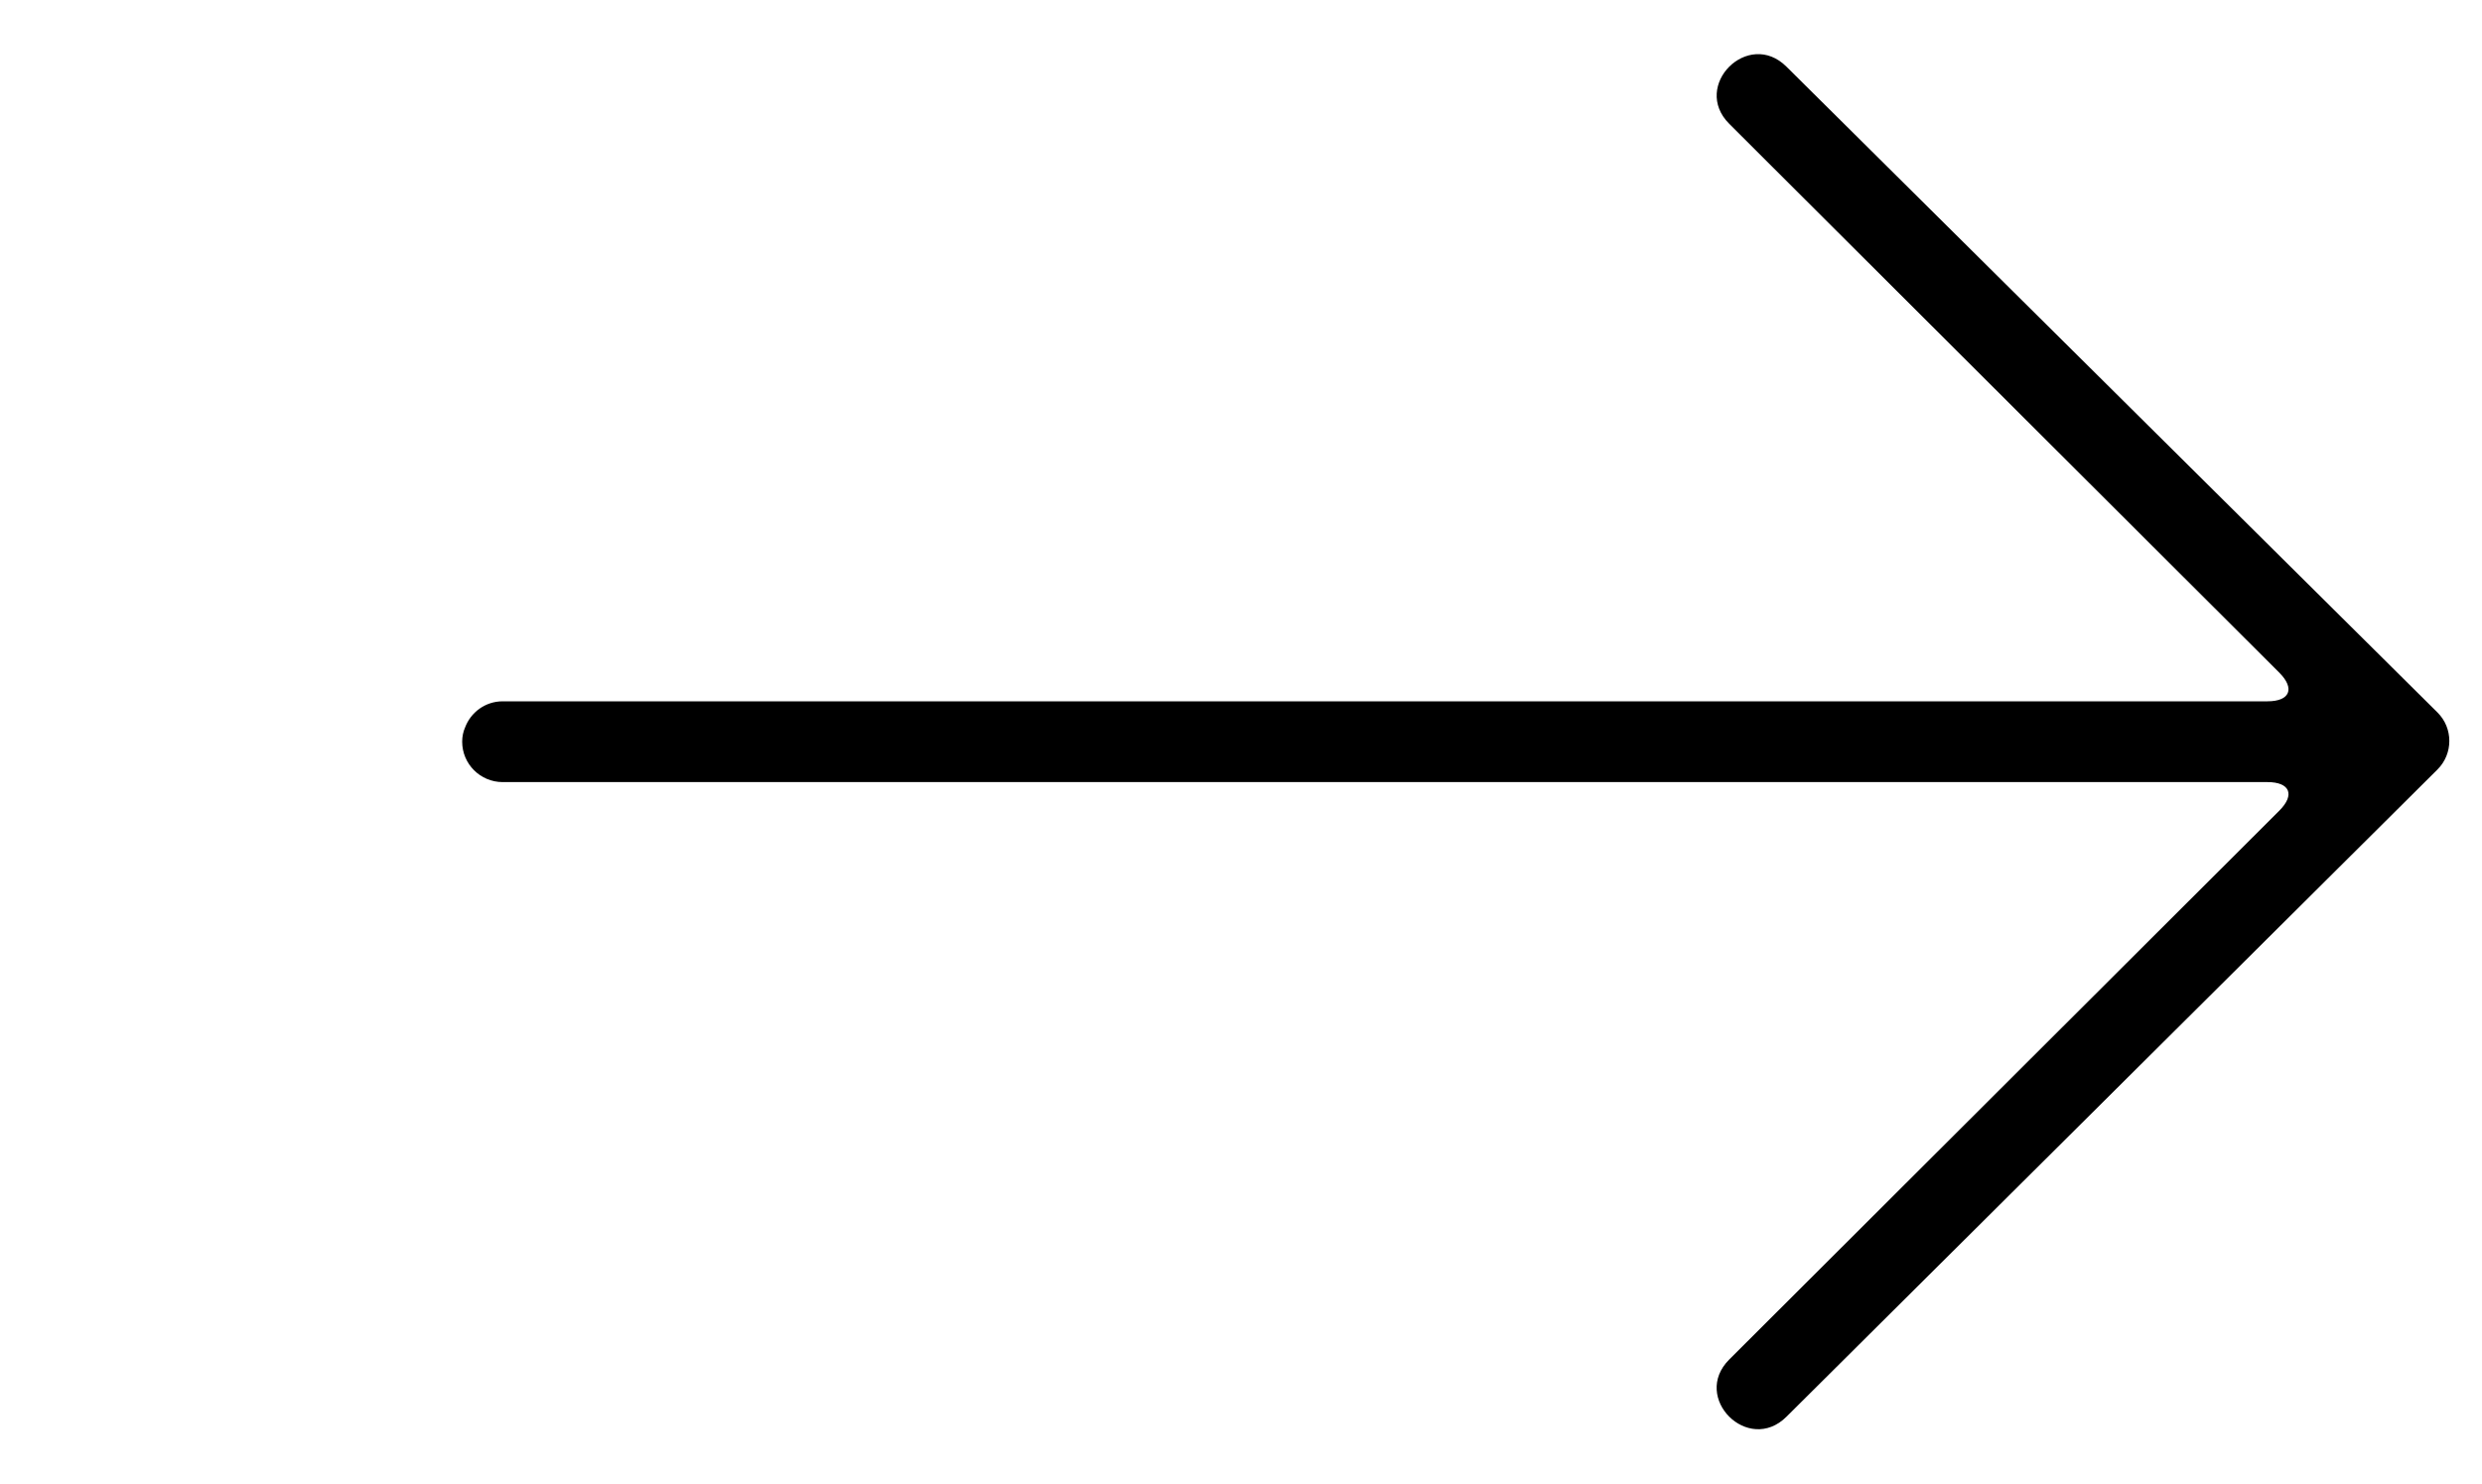
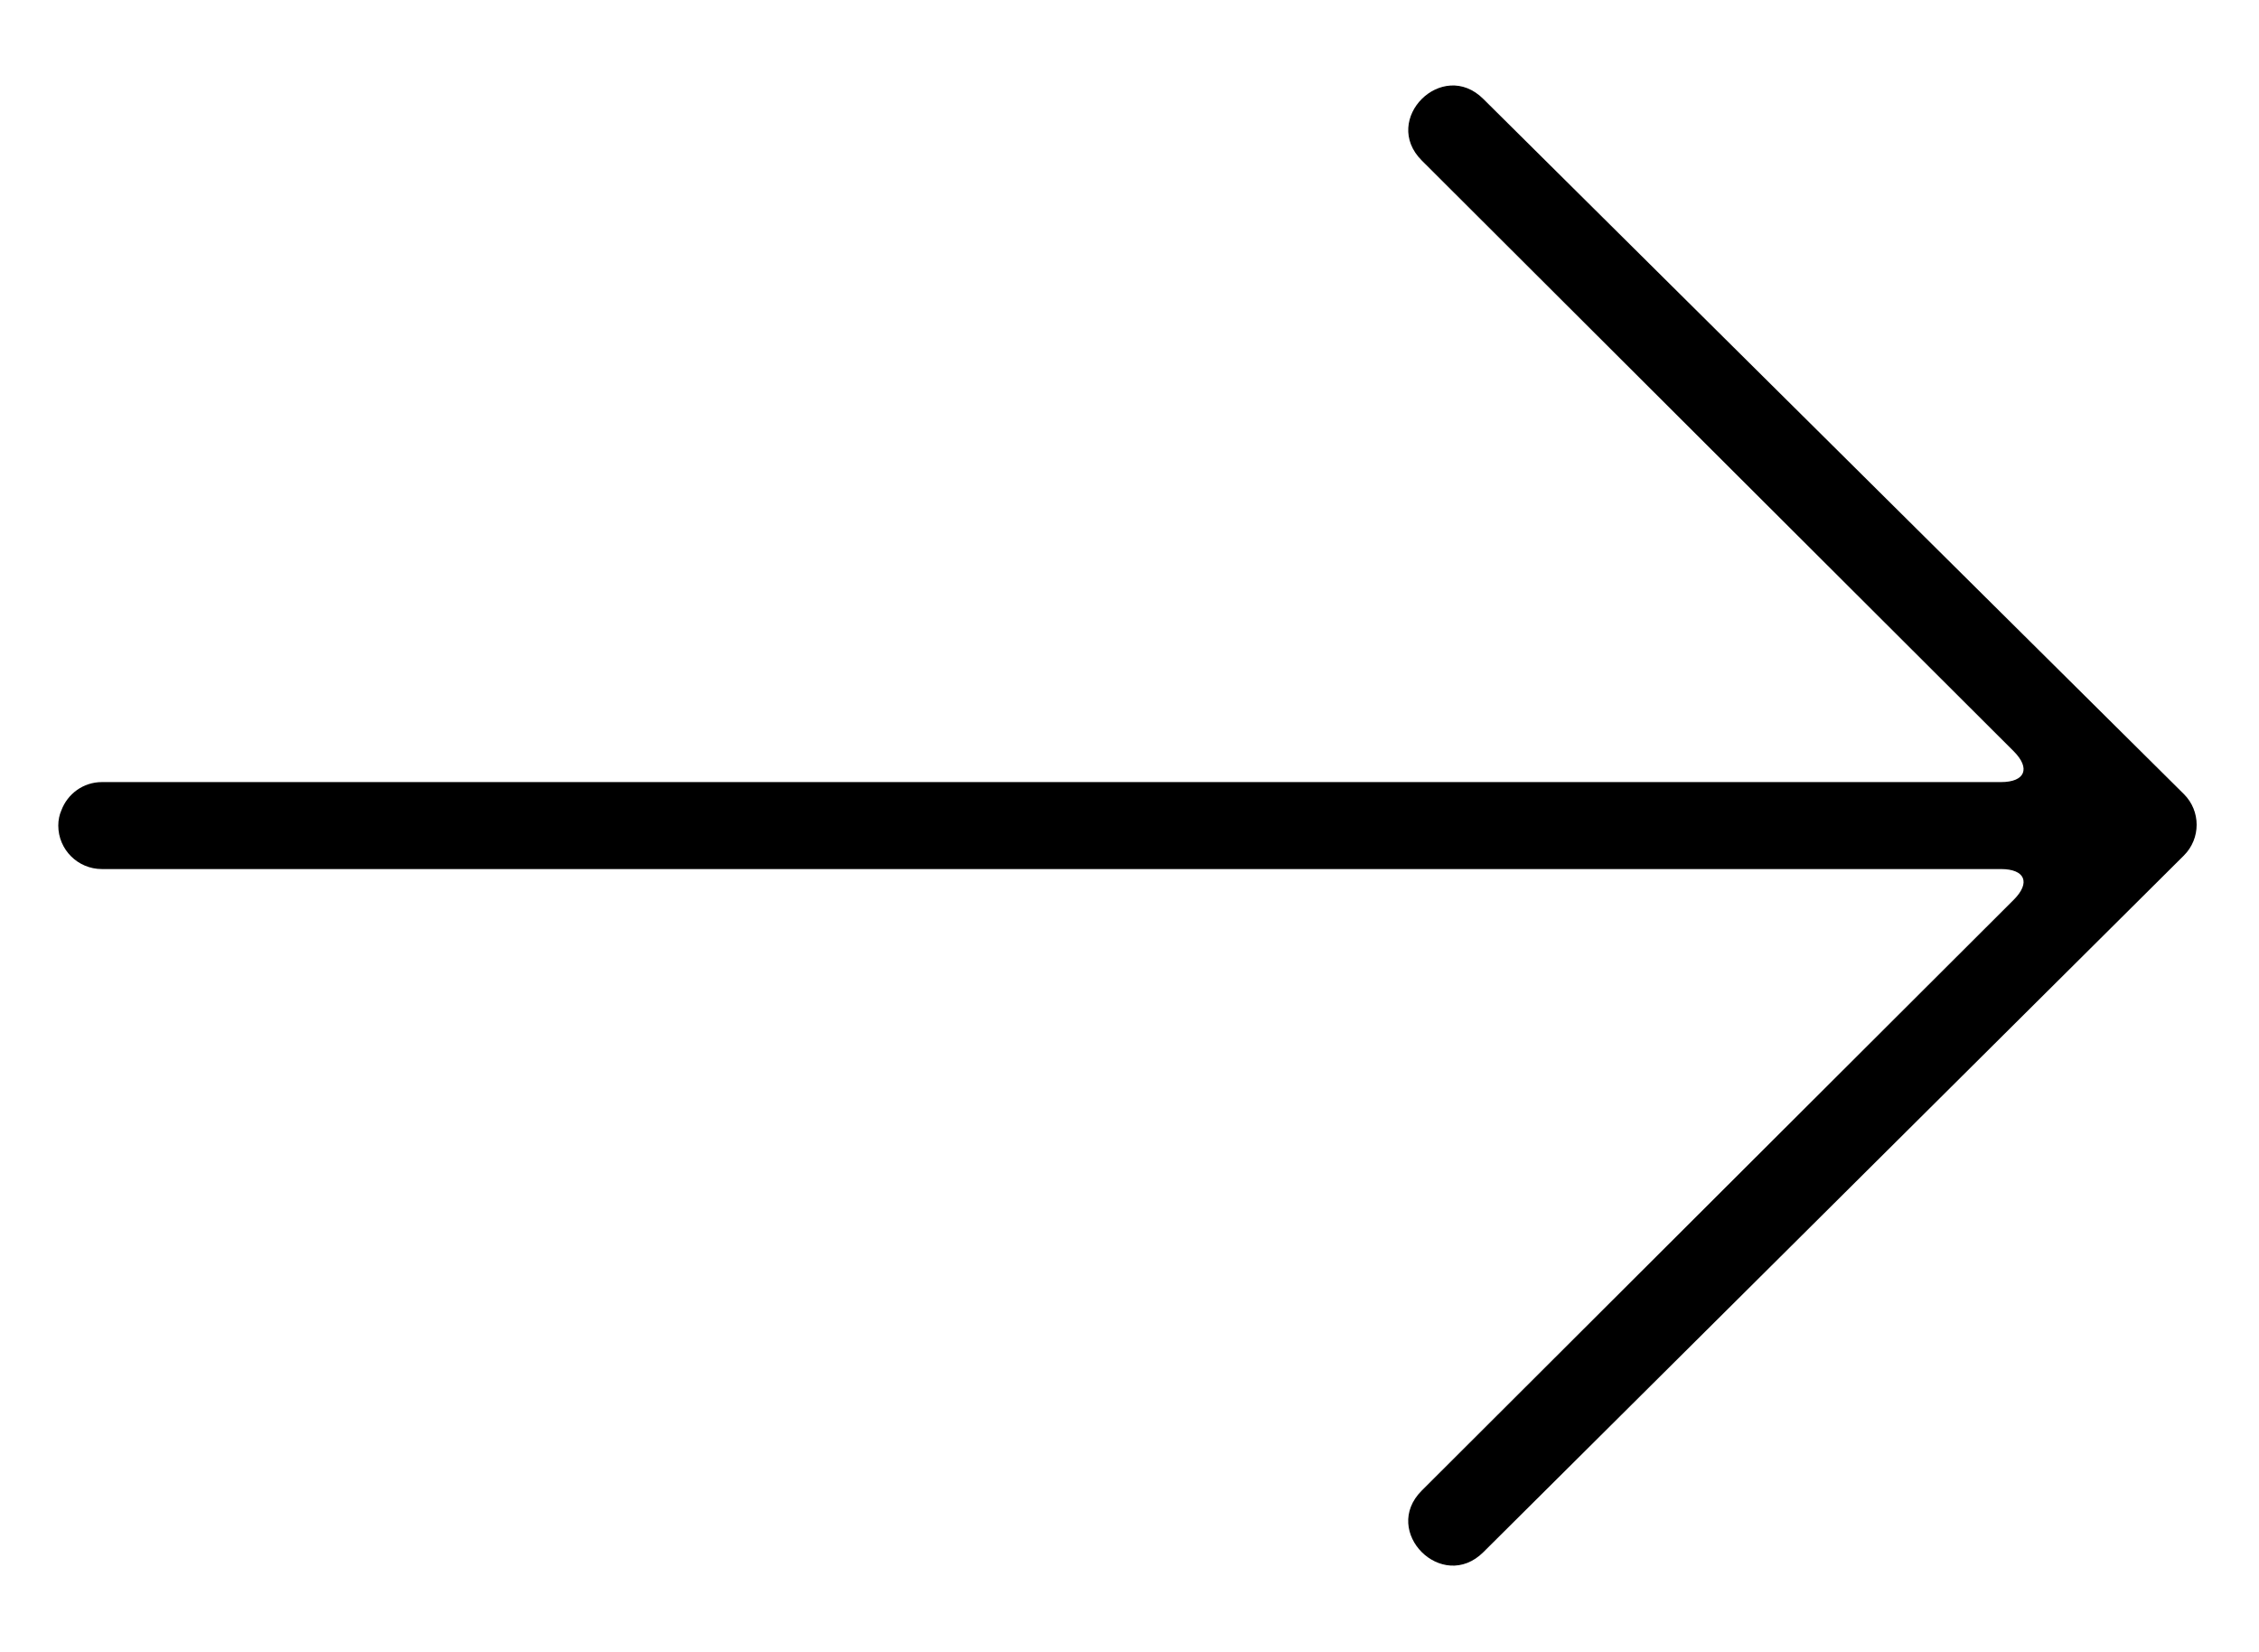
- <svg xmlns="http://www.w3.org/2000/svg" viewBox="-6.40 -0.75 34.37 20.55" fill="none">
+ <svg xmlns="http://www.w3.org/2000/svg" viewBox="-0.75 -1.10 29.07 21.25" fill="none">
  <path d="M 27.353 9.908 C 27.573 9.689 27.572 9.334 27.353 9.117 L 18.339 0.174 C 17.81 -0.354 17.018 0.437 17.546 0.965 L 25.163 8.566 C 25.382 8.785 25.313 8.963 24.999 8.963 L 0.561 8.963 C 0.321 8.963 0.119 9.115 0.04 9.326 C 0.015 9.382 -0 9.45 -8.859189620125107e-06 9.522 C -8.859189620125107e-06 9.831 0.251 10.082 0.561 10.082 L 24.999 10.082 C 25.309 10.082 25.385 10.256 25.163 10.478 L 17.546 18.079 C 17.017 18.607 17.81 19.398 18.339 18.871 L 27.353 9.908 Z" fill="currentColor" />
</svg>
